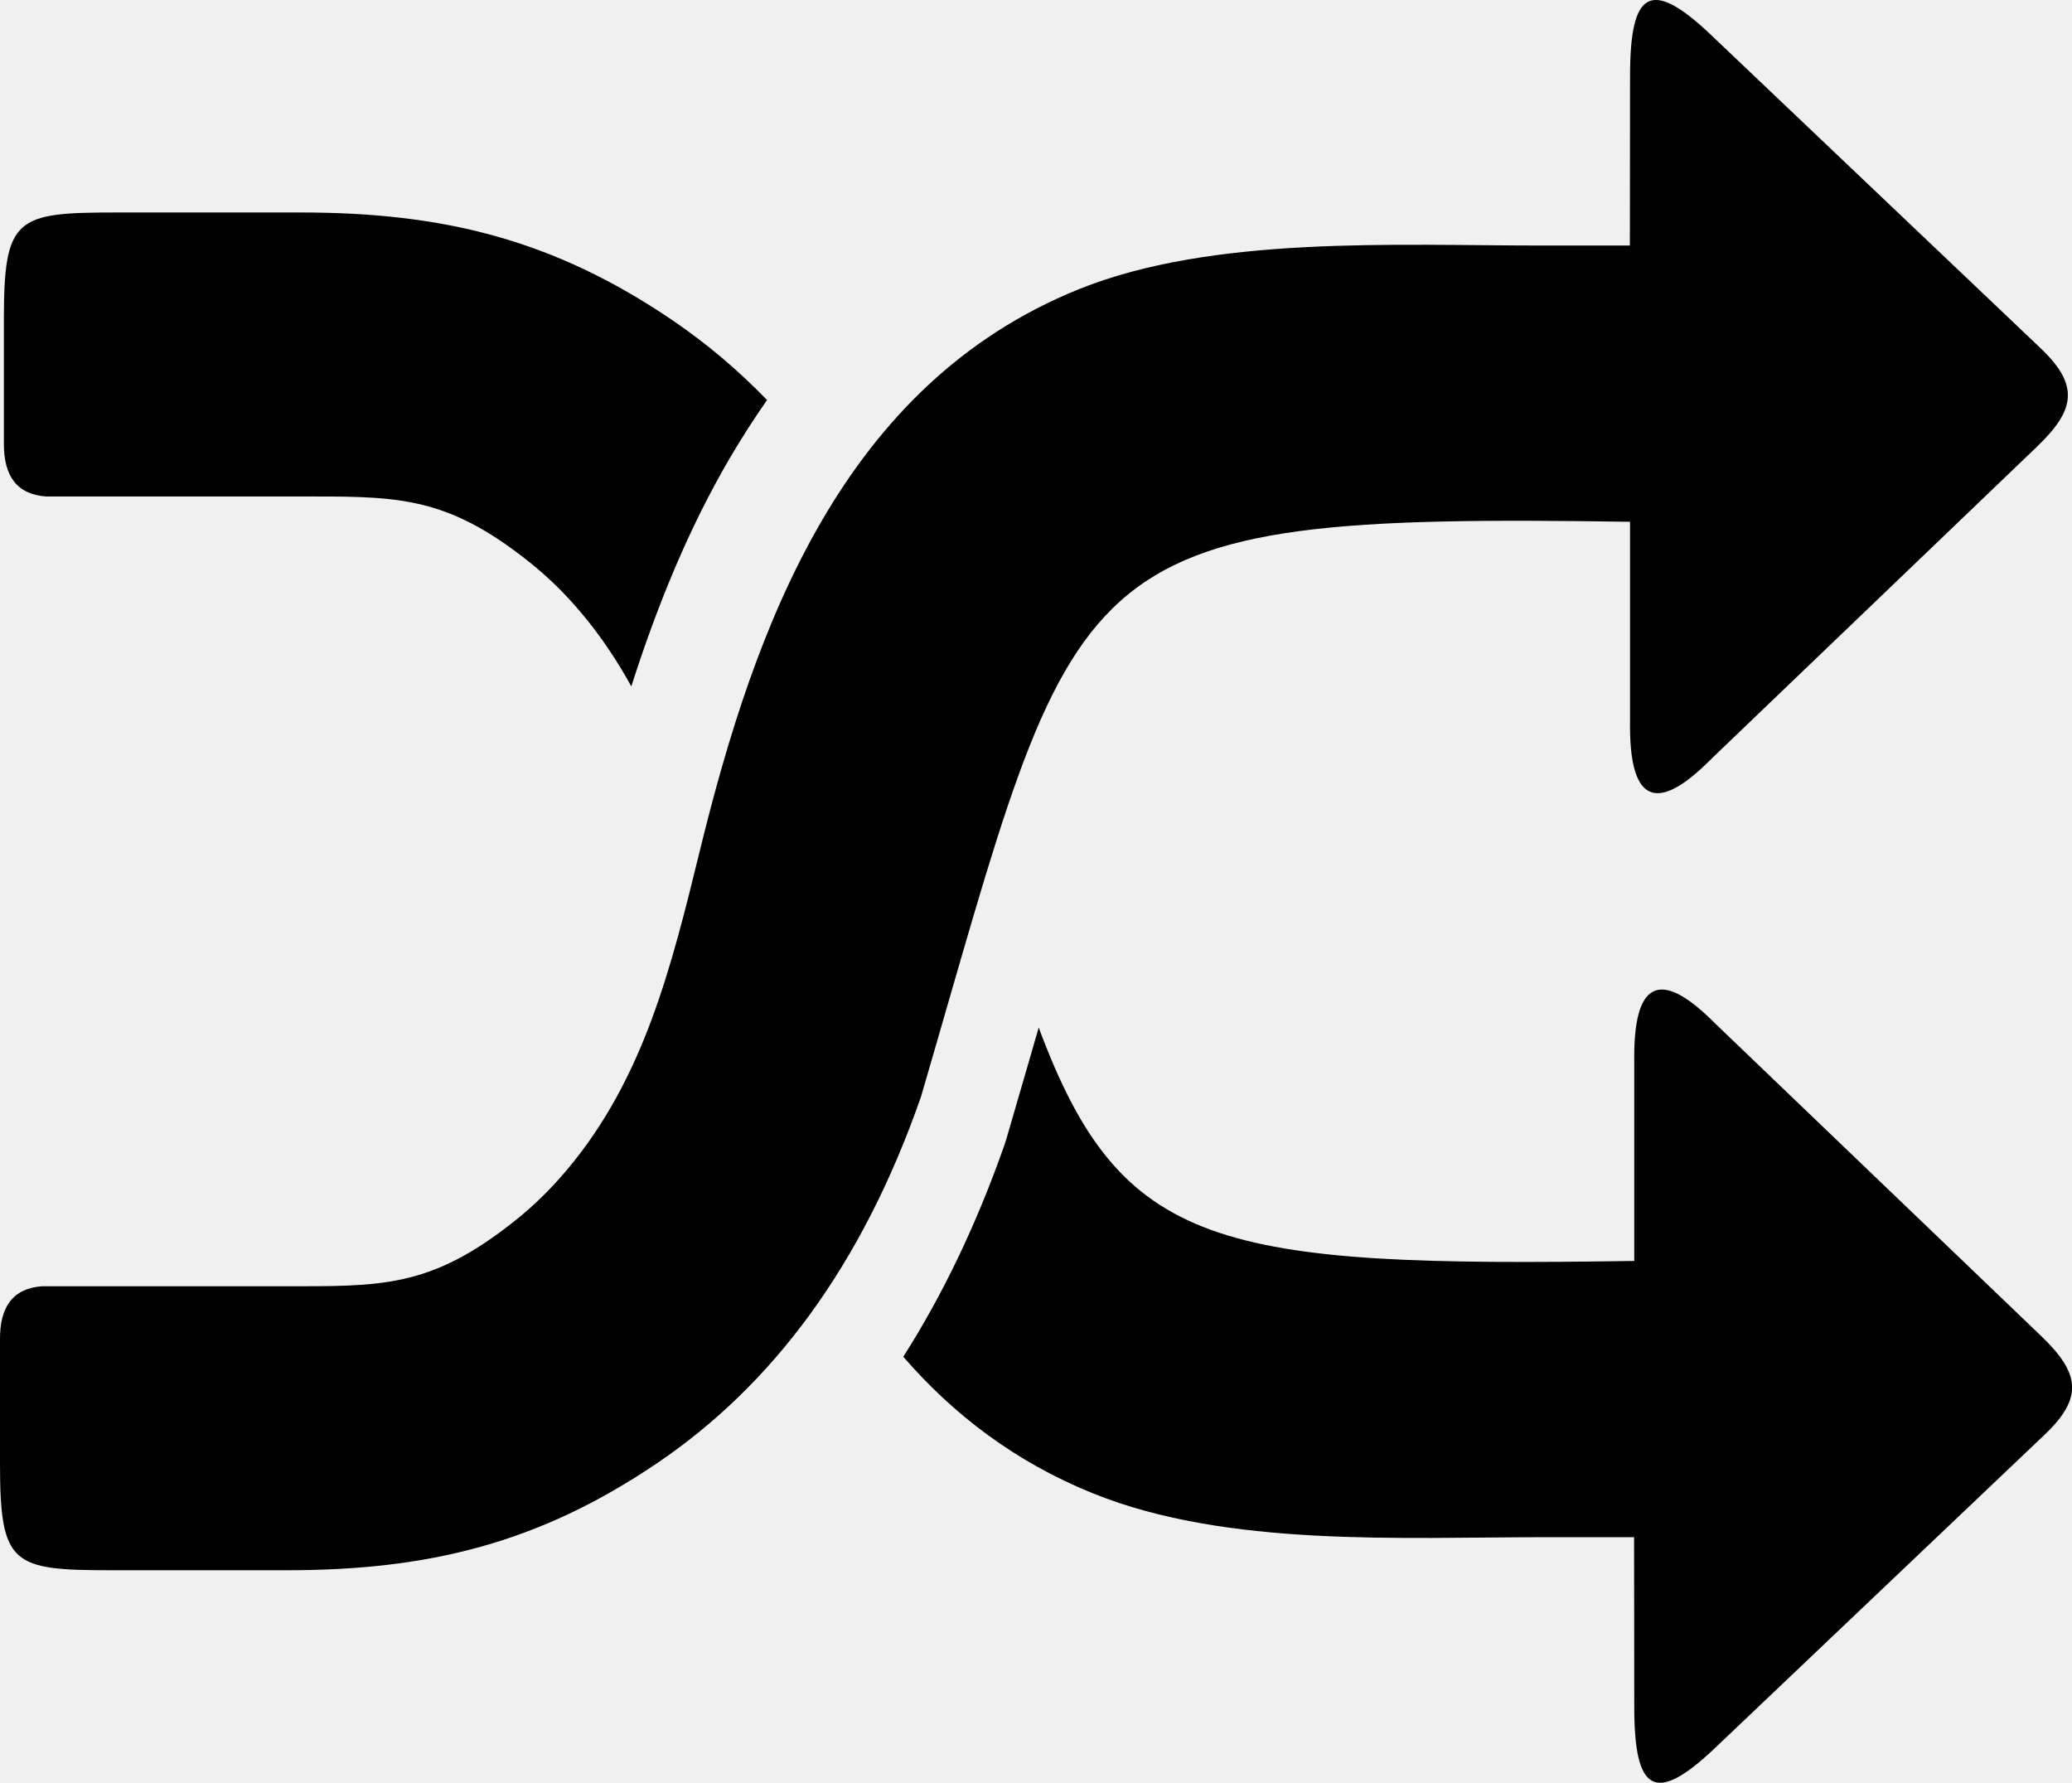
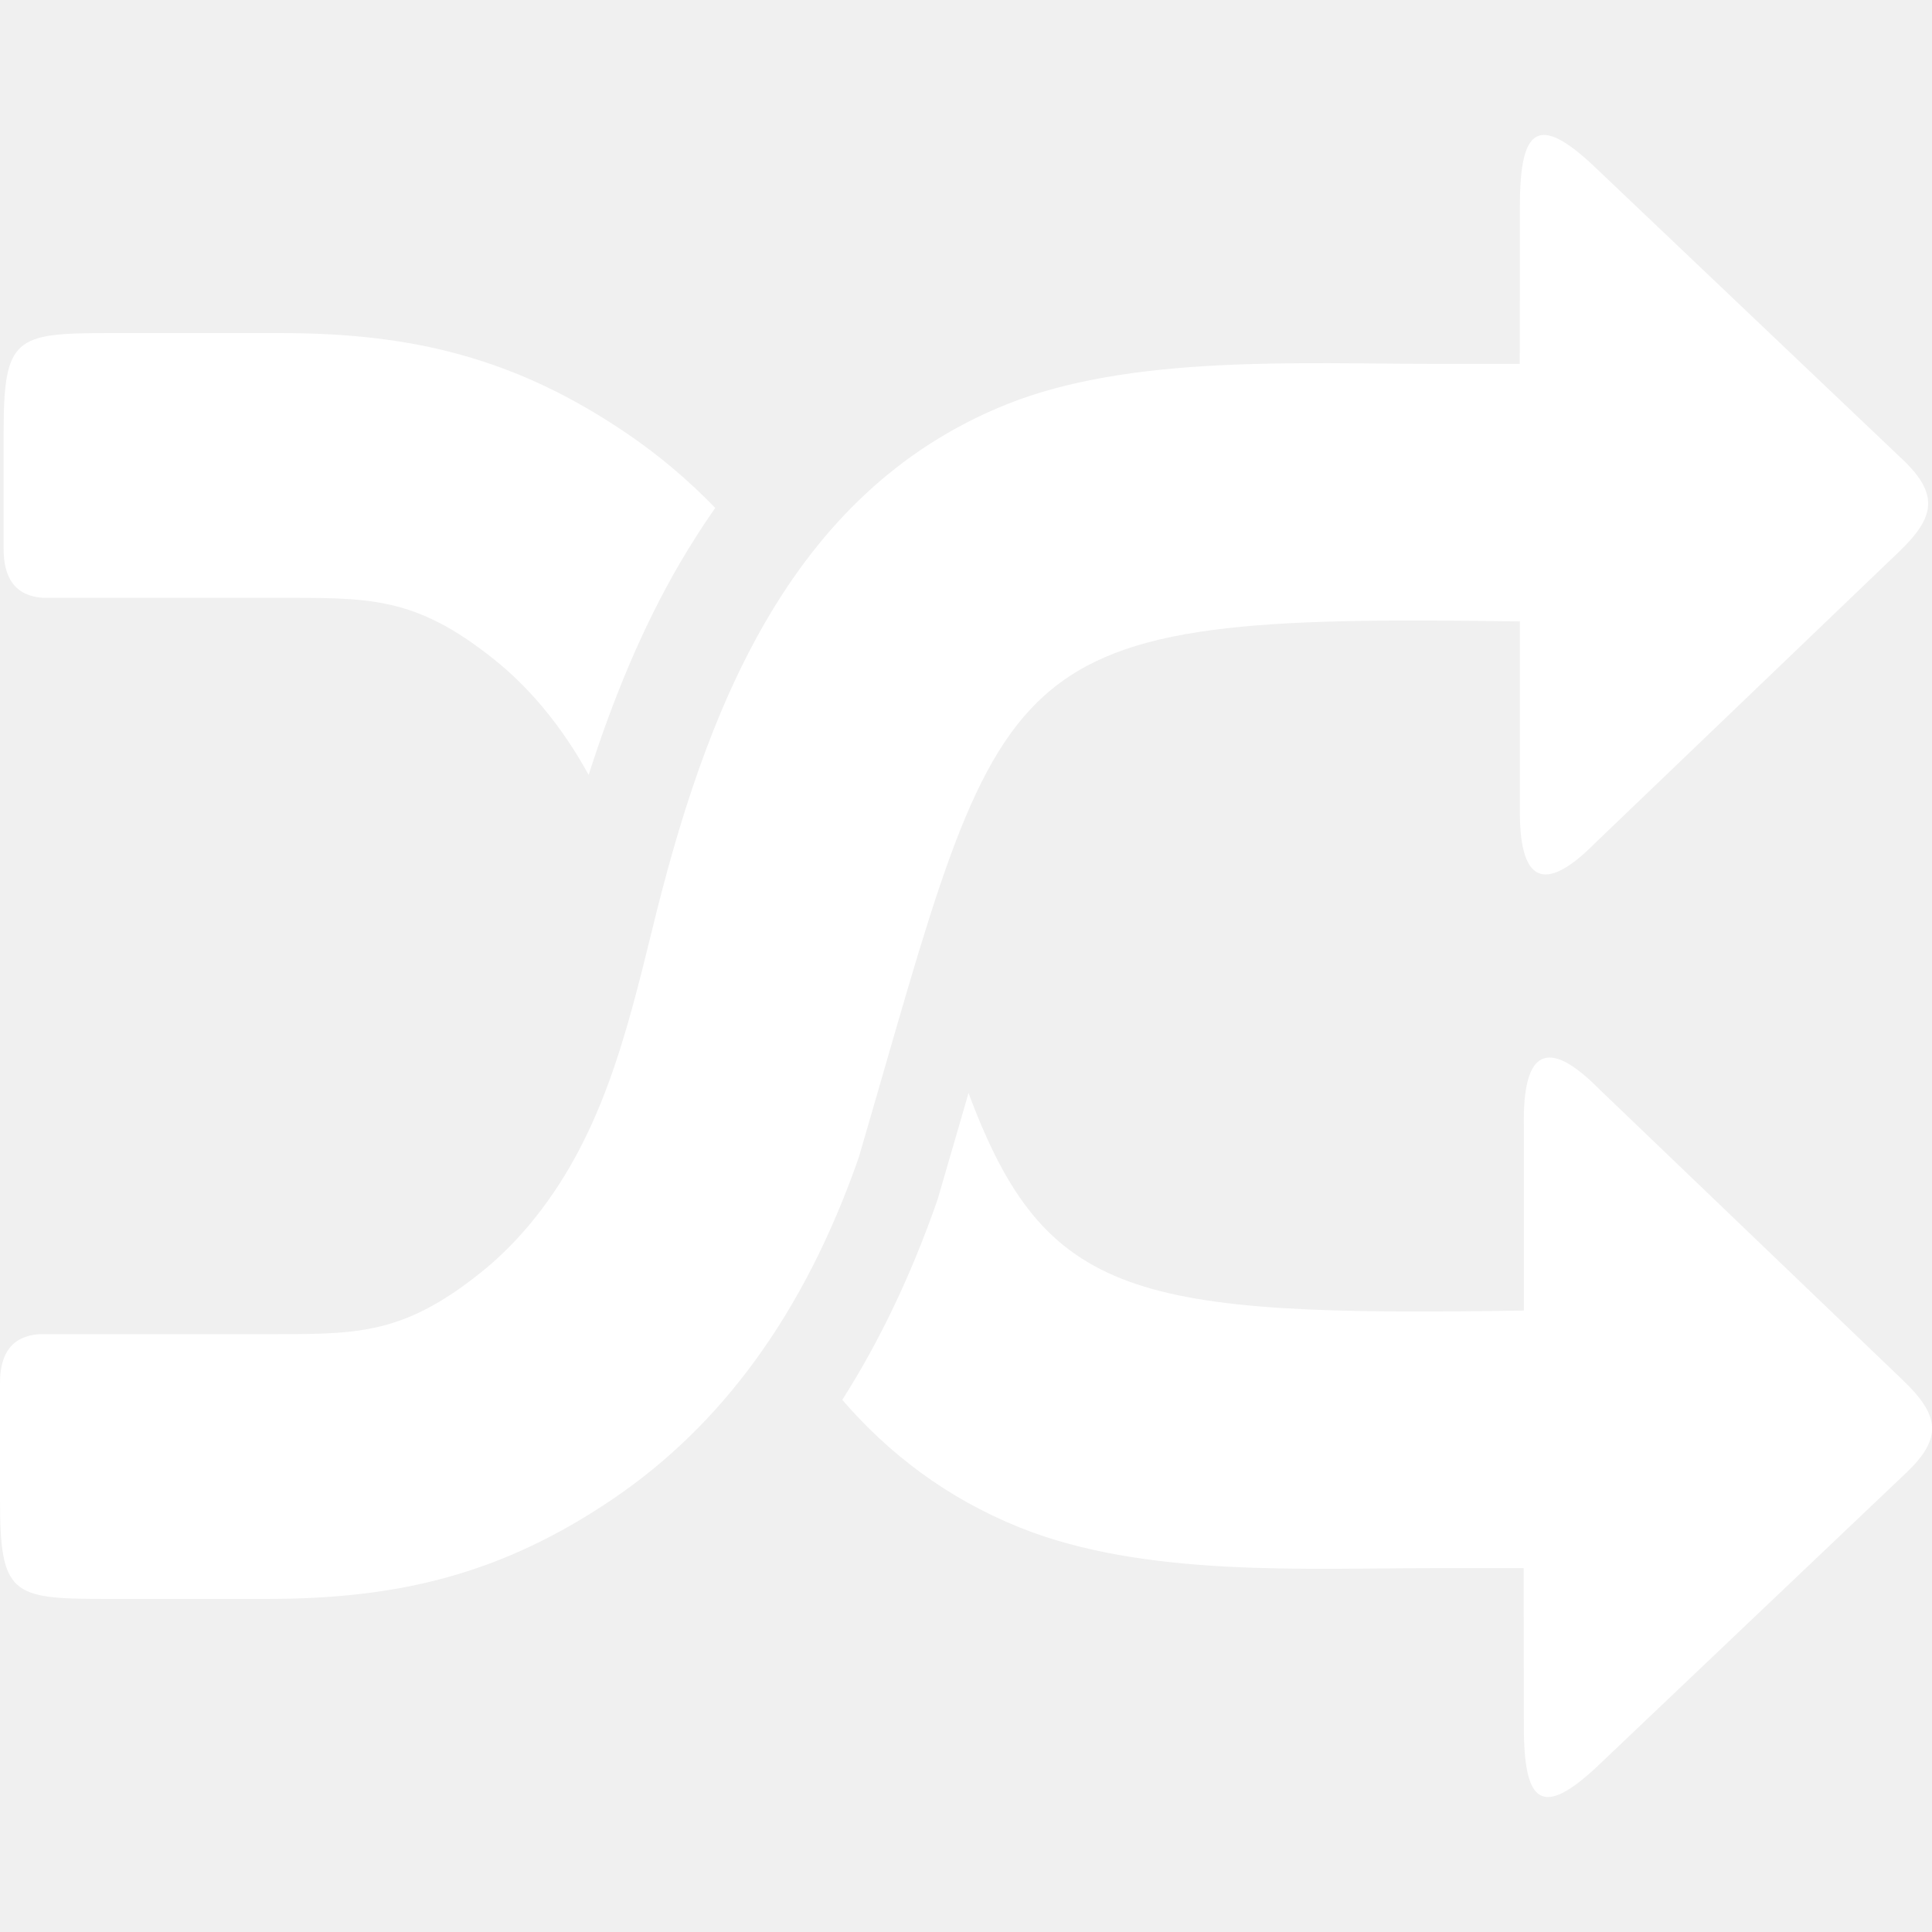
- <svg xmlns="http://www.w3.org/2000/svg" version="1.1" id="Layer_1" x="0px" y="0px" viewBox="0 0 122.88 105.71" style="enable-background:new 0 0 122.88 105.71" xml:space="preserve">
-   <style type="text/css">.st0{fill-rule:evenodd;clip-rule:evenodd;}</style>
+ <svg xmlns="http://www.w3.org/2000/svg" version="1.1" id="Layer_1" x="0px" y="0px" viewBox="0 0 122.88 105.71" style="enable-background:new 0 0 122.88 105.71" xml:space="preserve" height="24px" width="24px">
+   <style type="text/css">
+         .st0{fill: #ffffff;}
+     </style>
  <g>
    <path class="st0" d="M0,79.45c-0.02-1.95,0.76-3.06,2.51-3.18h14.08c5.98,0,8.89,0.16,13.98-3.91c1.08-0.86,2.1-1.86,3.06-3 c4.55-5.41,6.17-11.96,7.87-18.9C44.79,37,50.03,22.78,63.98,17.15c7.94-3.2,18.82-2.59,27.41-2.59h5.27l0.01-10.05 c0-5.01,1.18-5.88,4.79-2.45l19.55,18.58c2.36,2.24,2.03,3.7-0.22,5.86L101.49,45c-3.37,3.41-4.89,2.45-4.82-2.26v-11.8 c-34-0.52-32.57,1.67-42.05,34.09c-3.5,10.04-8.81,17.08-15.59,21.69c-7.09,4.82-13.68,6.39-22.02,6.39H6.65 C0.71,93.11,0,92.83,0,86.75V79.45L0,79.45z M0.23,26.26c-0.02,1.95,0.76,3.06,2.51,3.18h14.7c5.98,0,8.89-0.16,13.98,3.91 c1.08,0.86,2.1,1.86,3.06,3c1.16,1.38,2.13,2.84,2.96,4.35c1.5-4.69,3.36-9.29,5.82-13.5c0.7-1.19,1.44-2.35,2.23-3.48 c-1.74-1.8-3.61-3.37-5.61-4.73c-7.09-4.82-13.68-6.39-22.02-6.39H6.88c-5.94,0-6.65,0.28-6.65,6.36V26.26L0.23,26.26z M53.57,80.45c2.96,3.42,6.63,6.24,11.27,8.11c7.94,3.2,18.21,2.59,26.8,2.59h5.27l0.01,10.05c0,5.01,1.18,5.88,4.79,2.45 l19.55-18.58c2.36-2.24,2.03-3.7-0.22-5.86l-19.3-18.5c-3.37-3.41-4.89-2.45-4.82,2.26v11.8c-24.78,0.38-30.42-0.69-35.32-13.84 c-0.27,0.94-0.64,2.23-1.93,6.65c-0.03,0.1-0.06,0.19-0.09,0.28l0,0C57.91,72.62,55.9,76.79,53.57,80.45L53.57,80.45z" />
  </g>
</svg>
